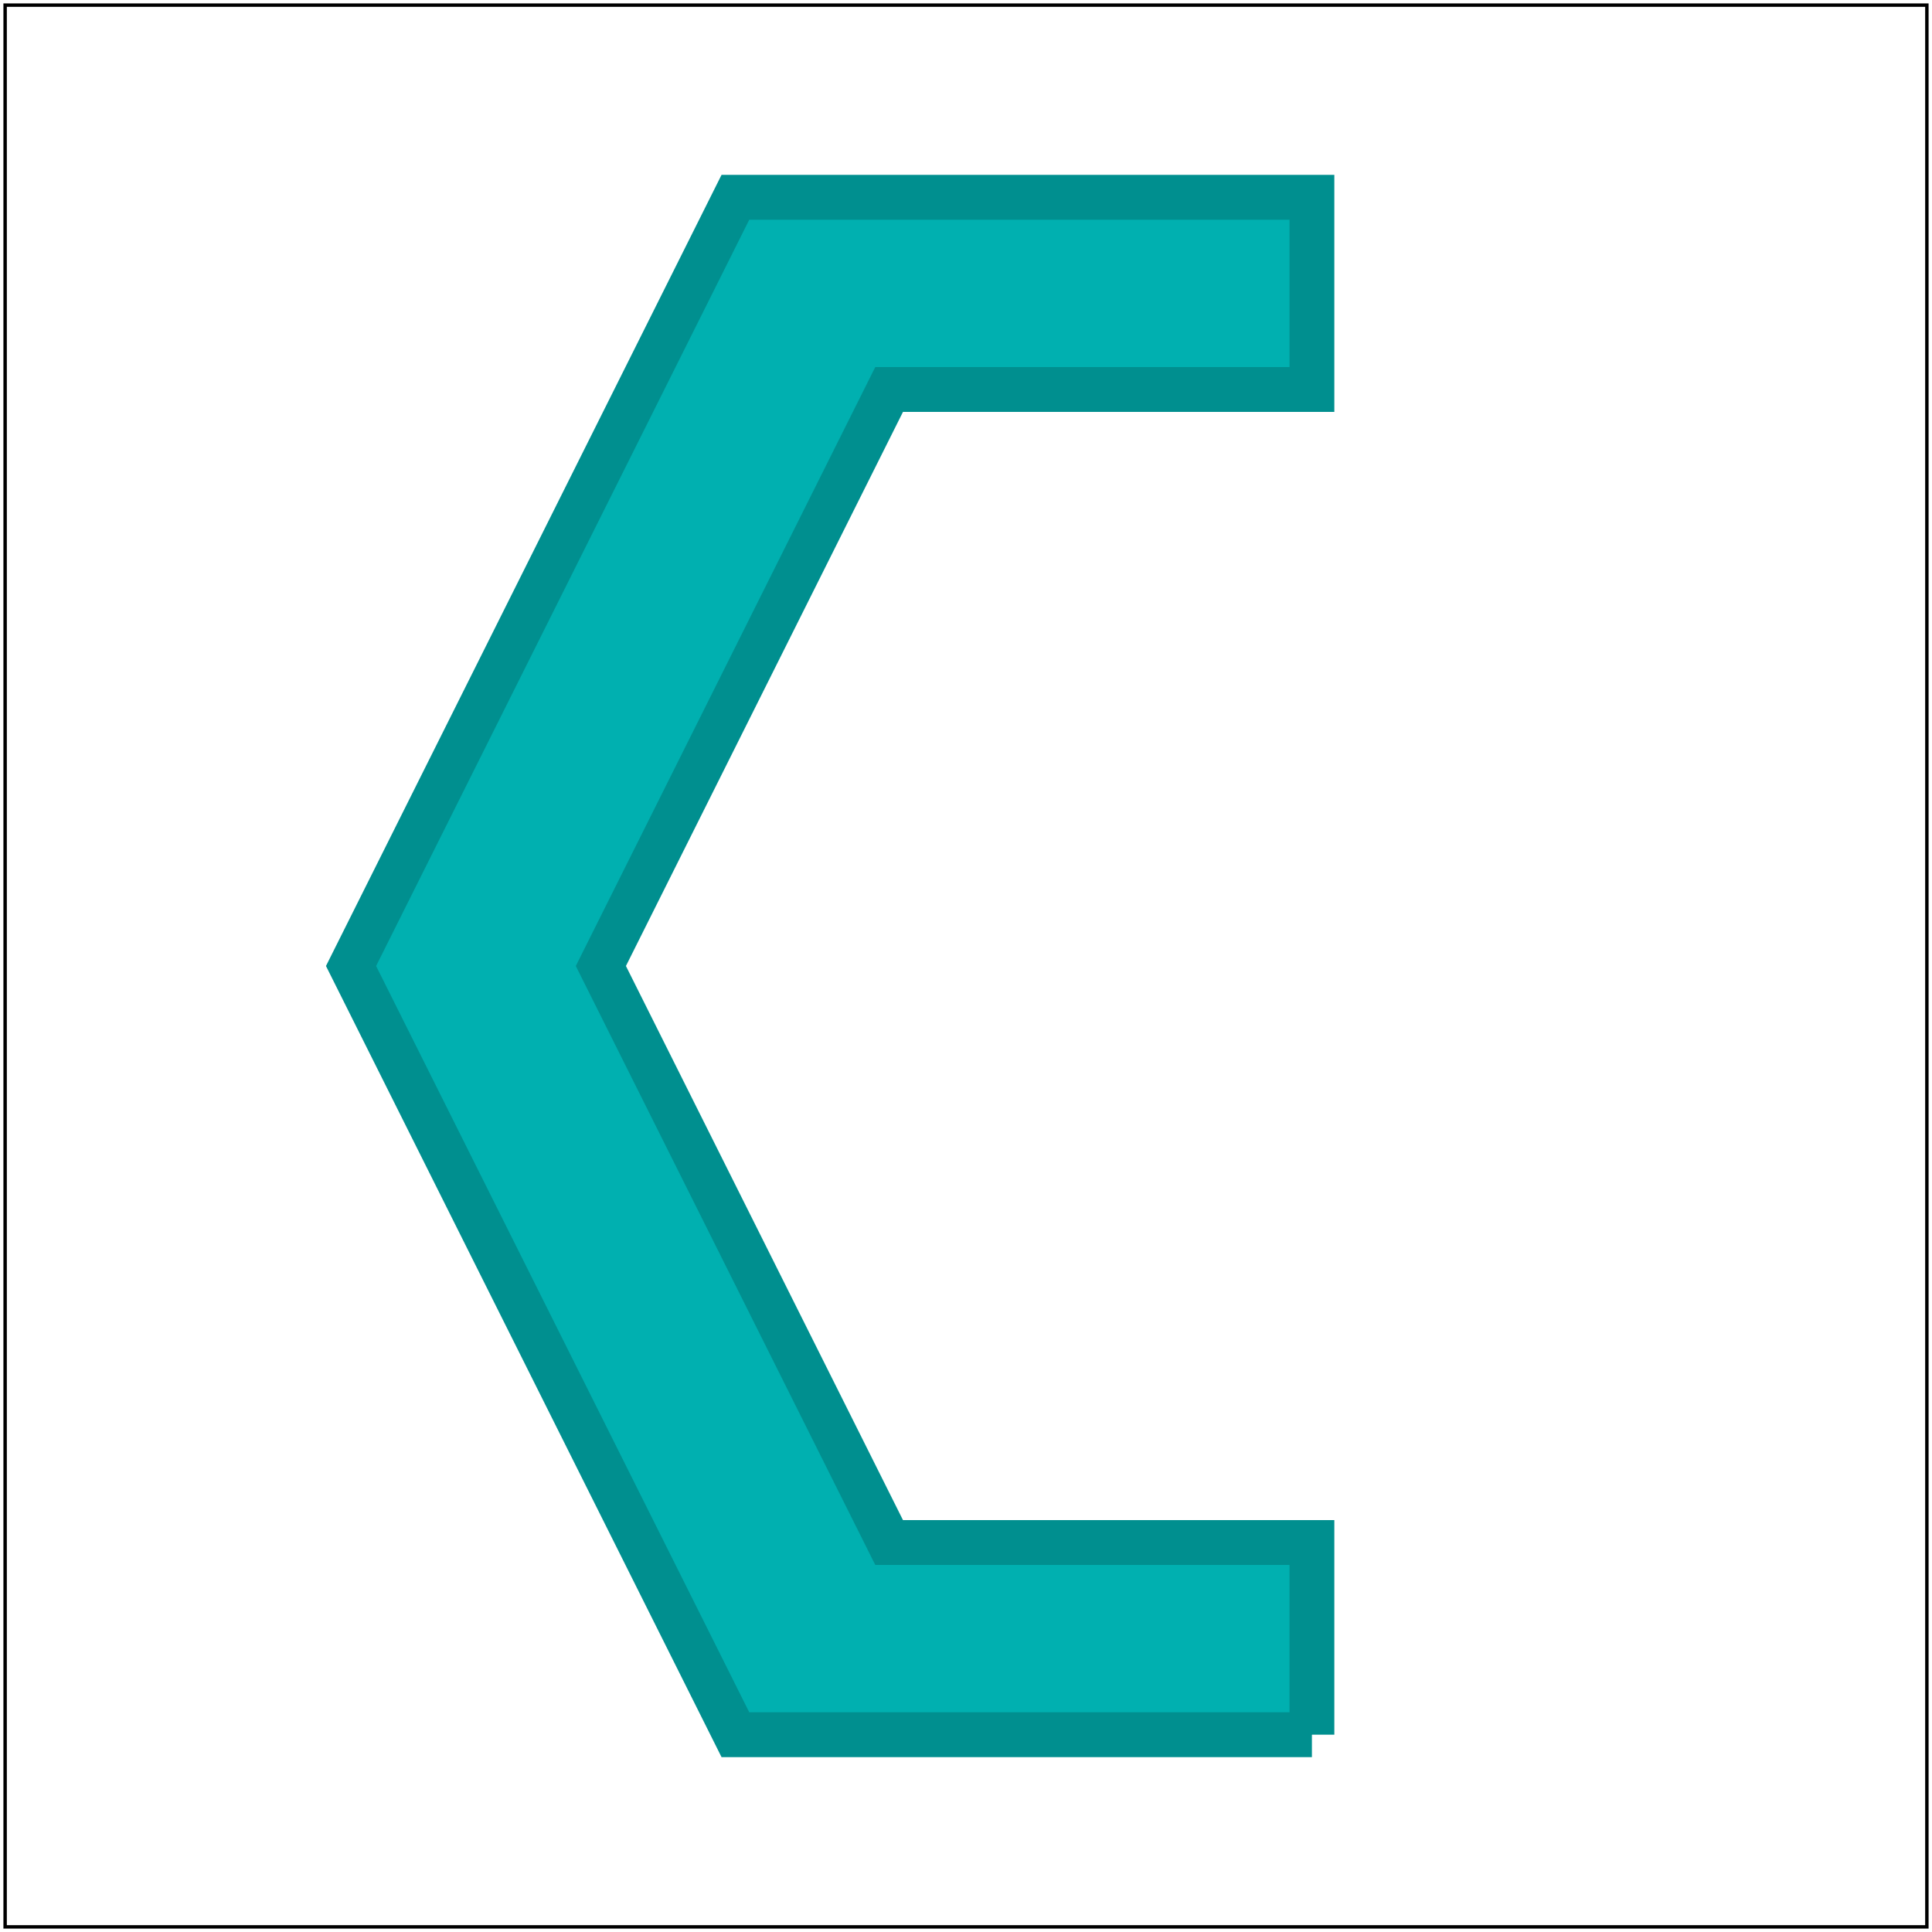
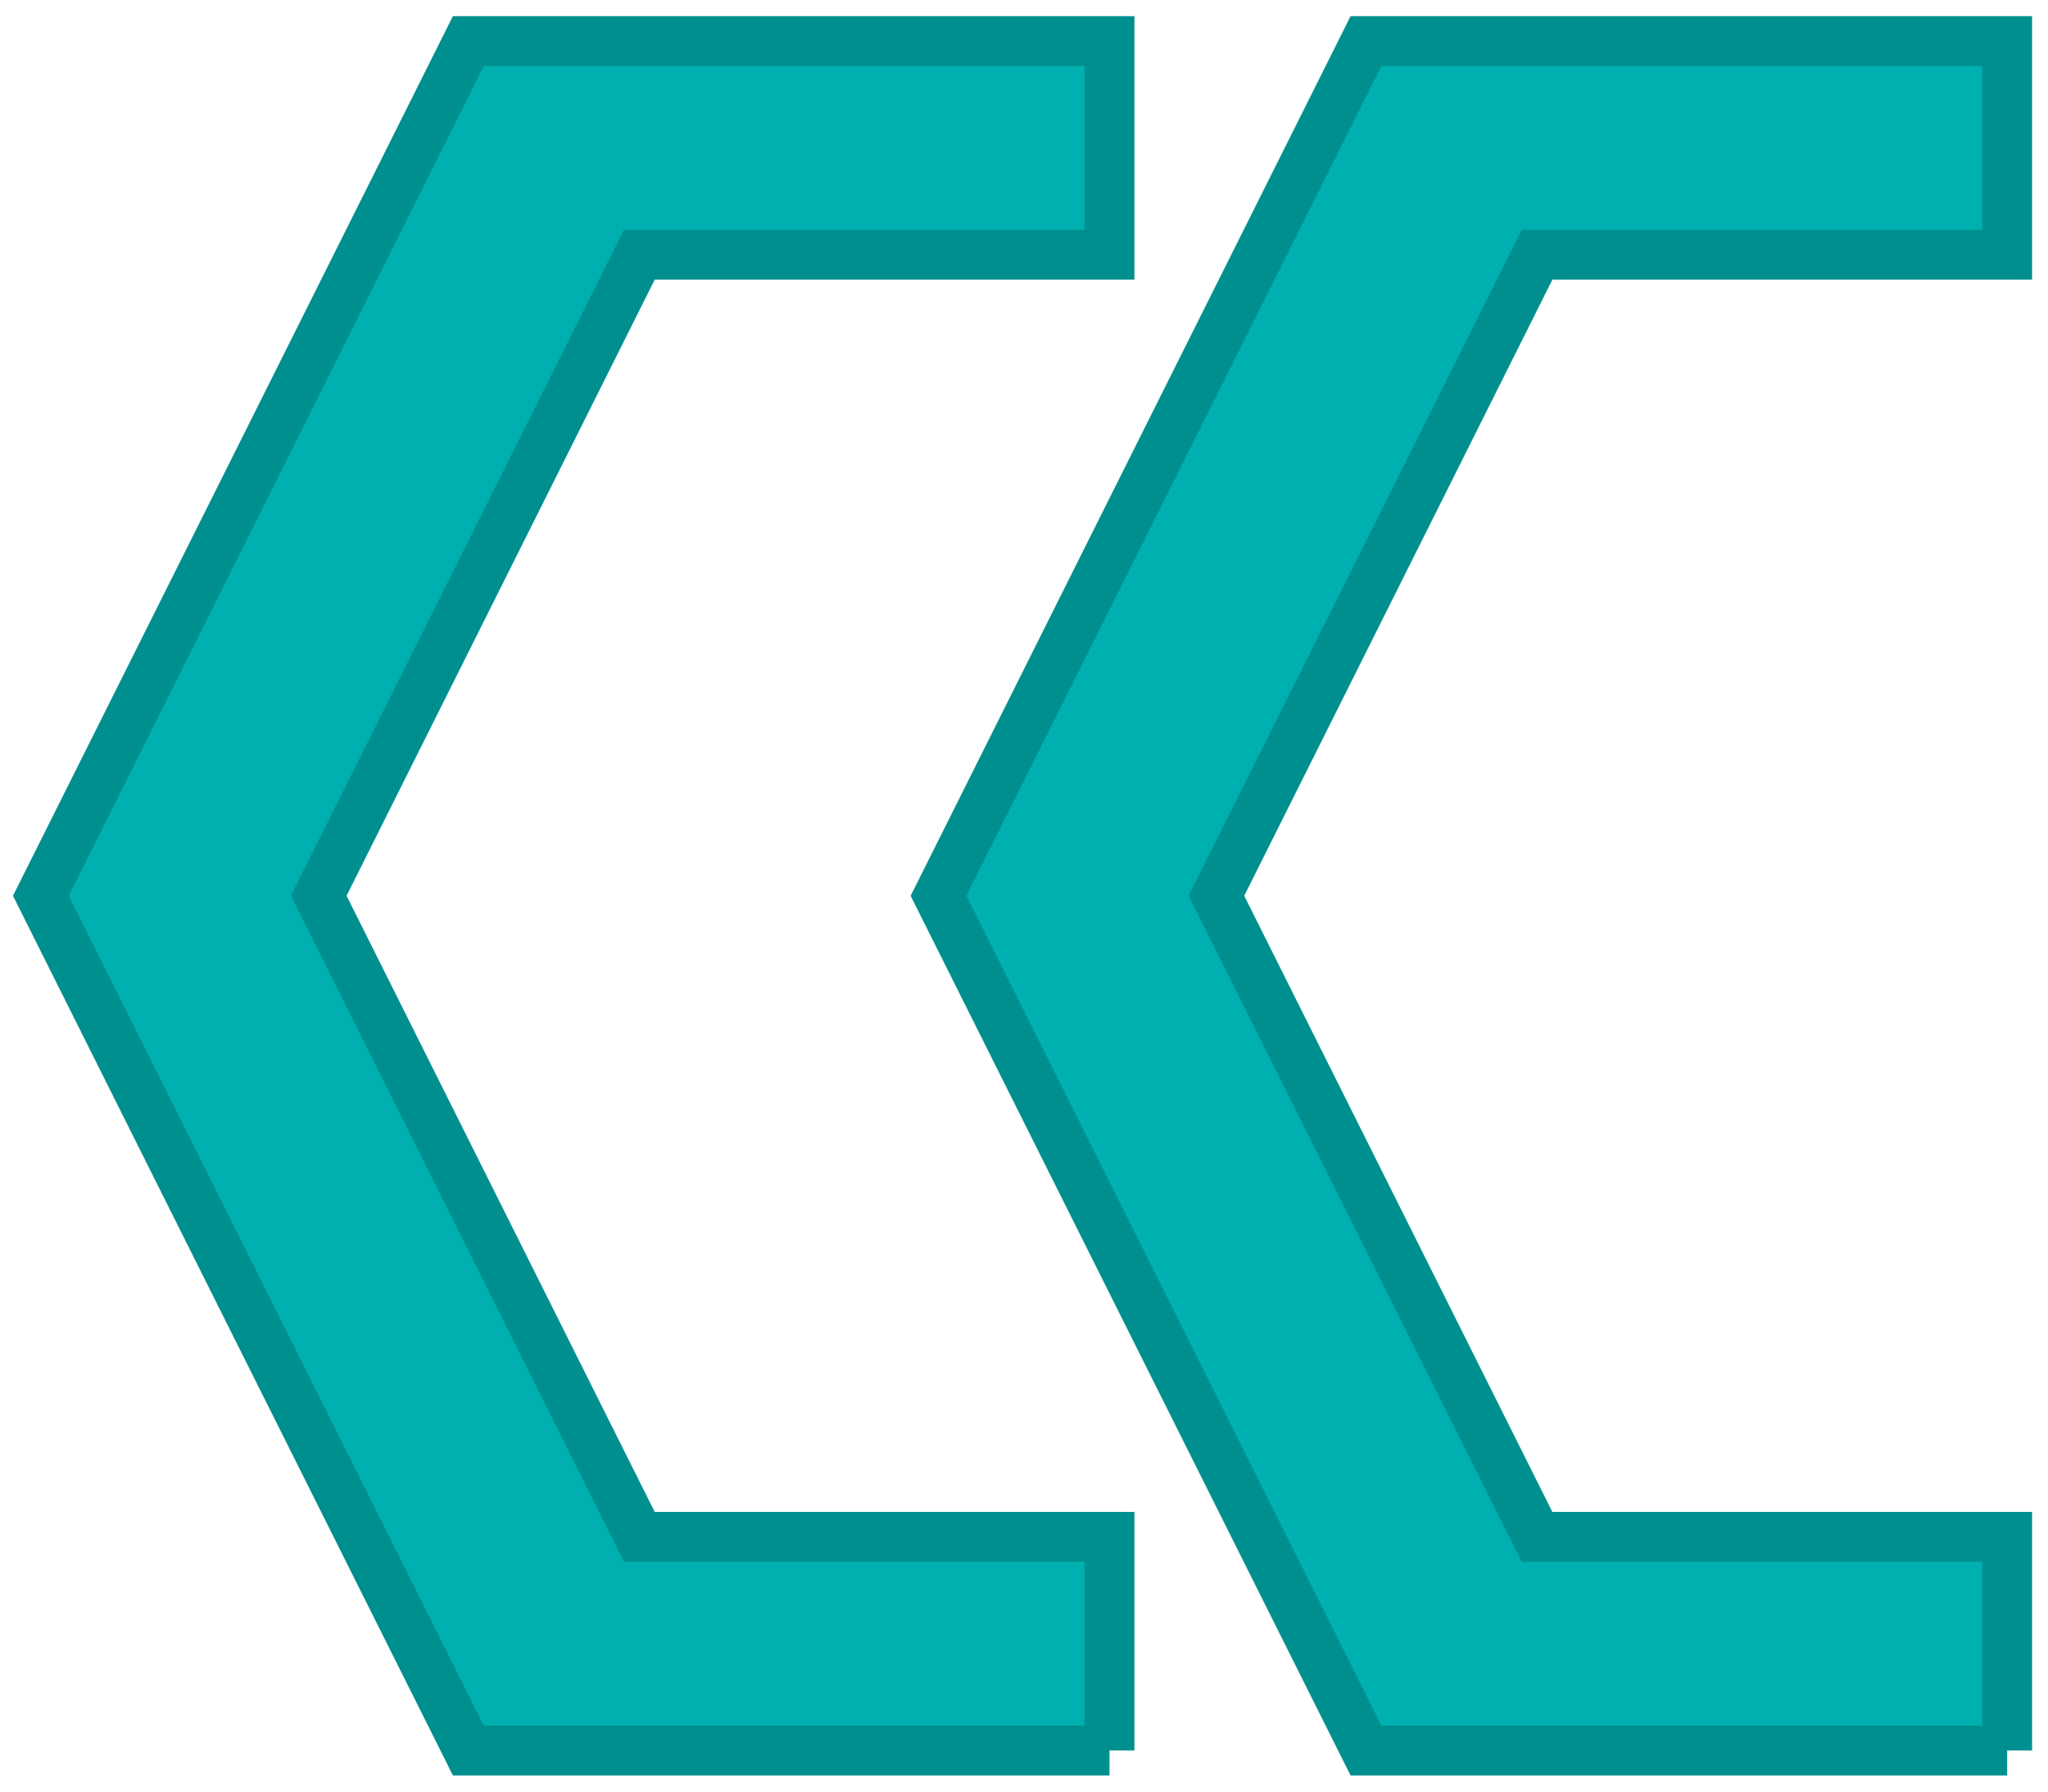
- <svg xmlns="http://www.w3.org/2000/svg" width="285pt" height="285pt" viewBox="-2262 -2262 4524 4524">
+ <svg xmlns="http://www.w3.org/2000/svg" width="272pt" height="238pt" viewBox="-2021 -1886 4312 3772">
  <g fill="none">
-     <rect x="-2250" y="-2250" width="4500" height="4500" stroke="#000000" stroke-width="8px" />
-     <polyline points=" 810,1800 -540,1800 -1440,0 -540,-1800 810,-1800 810,-1350 -180,-1350 -855,0  -180,1350 810,1350 810,1800" fill="#00b0b0" stroke="#008f8f" stroke-width="105px" />
+     <polyline points=" 315,1800 -1035,1800 -1935,0 -1035,-1800 315,-1800 315,-1350 -675,-1350 -1350,0  -675,1350 315,1350 315,1800" fill="#00b0b0" stroke="#008f8f" stroke-width="105px" />
+     <polyline points=" 2205,1800 855,1800 -45,0 855,-1800 2205,-1800 2205,-1350 1215,-1350 540,0 1215,1350  2205,1350 2205,1800" fill="#00b0b0" stroke="#008f8f" stroke-width="105px" />
  </g>
</svg>
